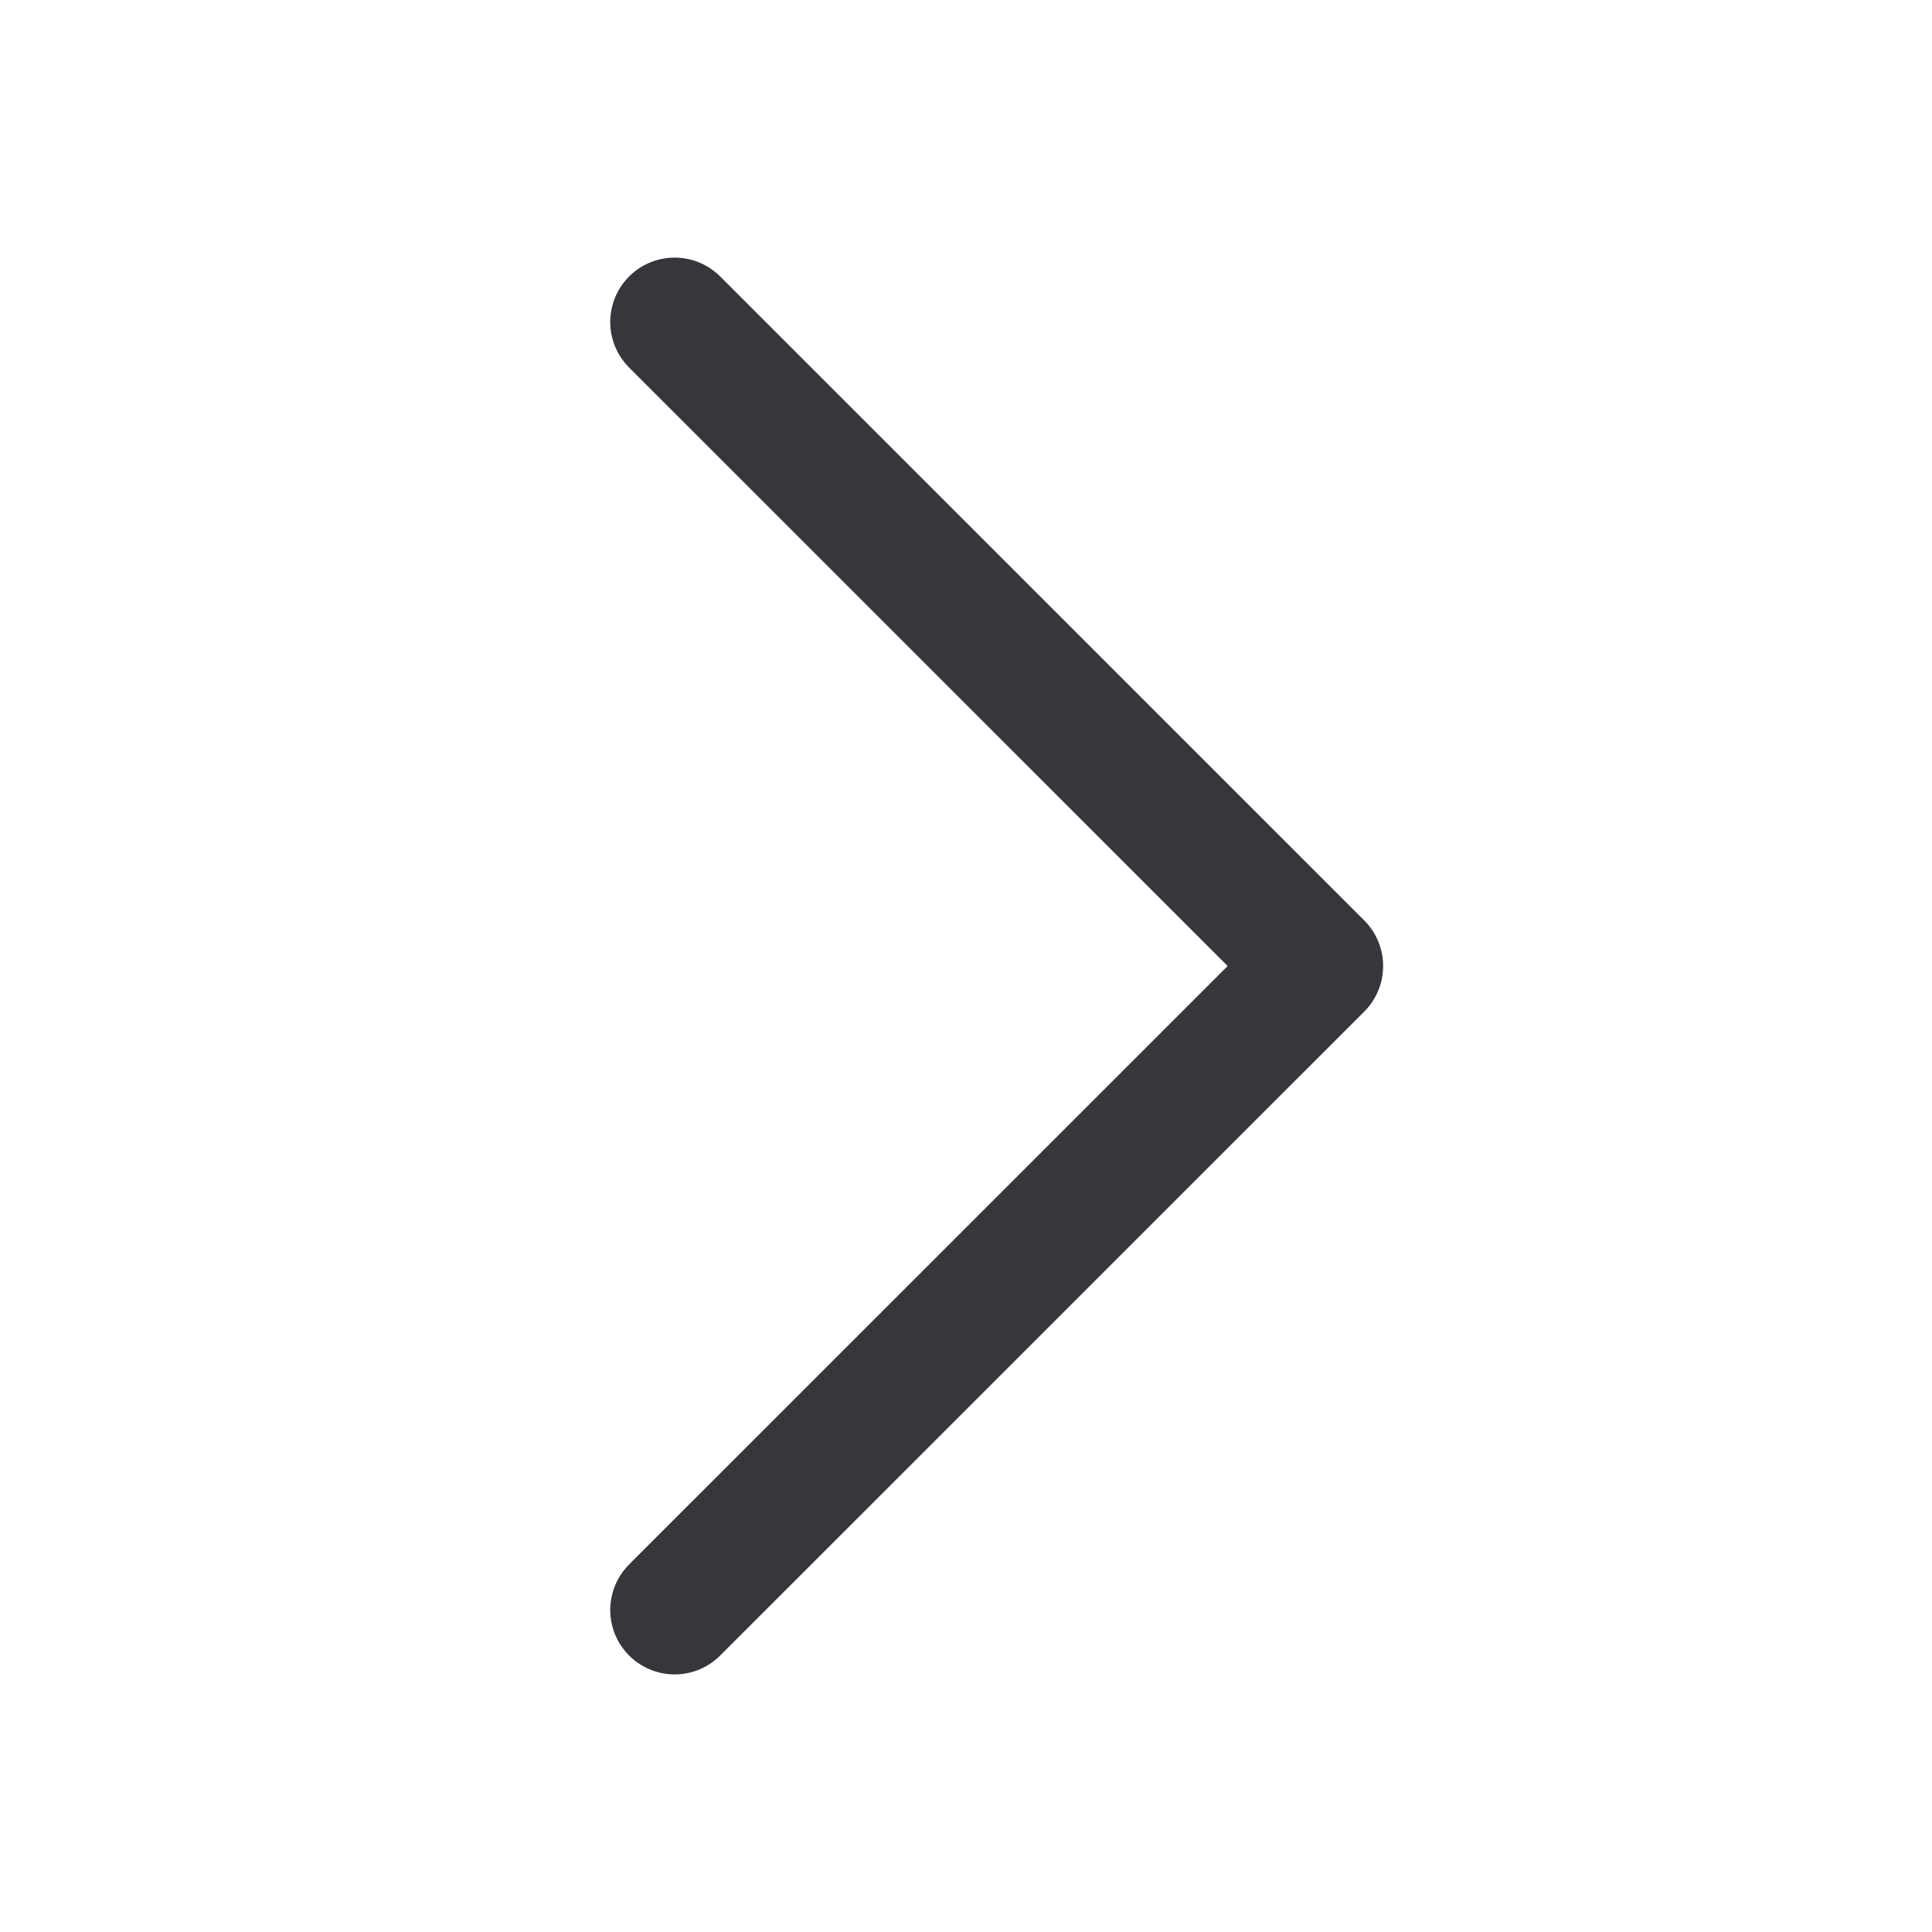
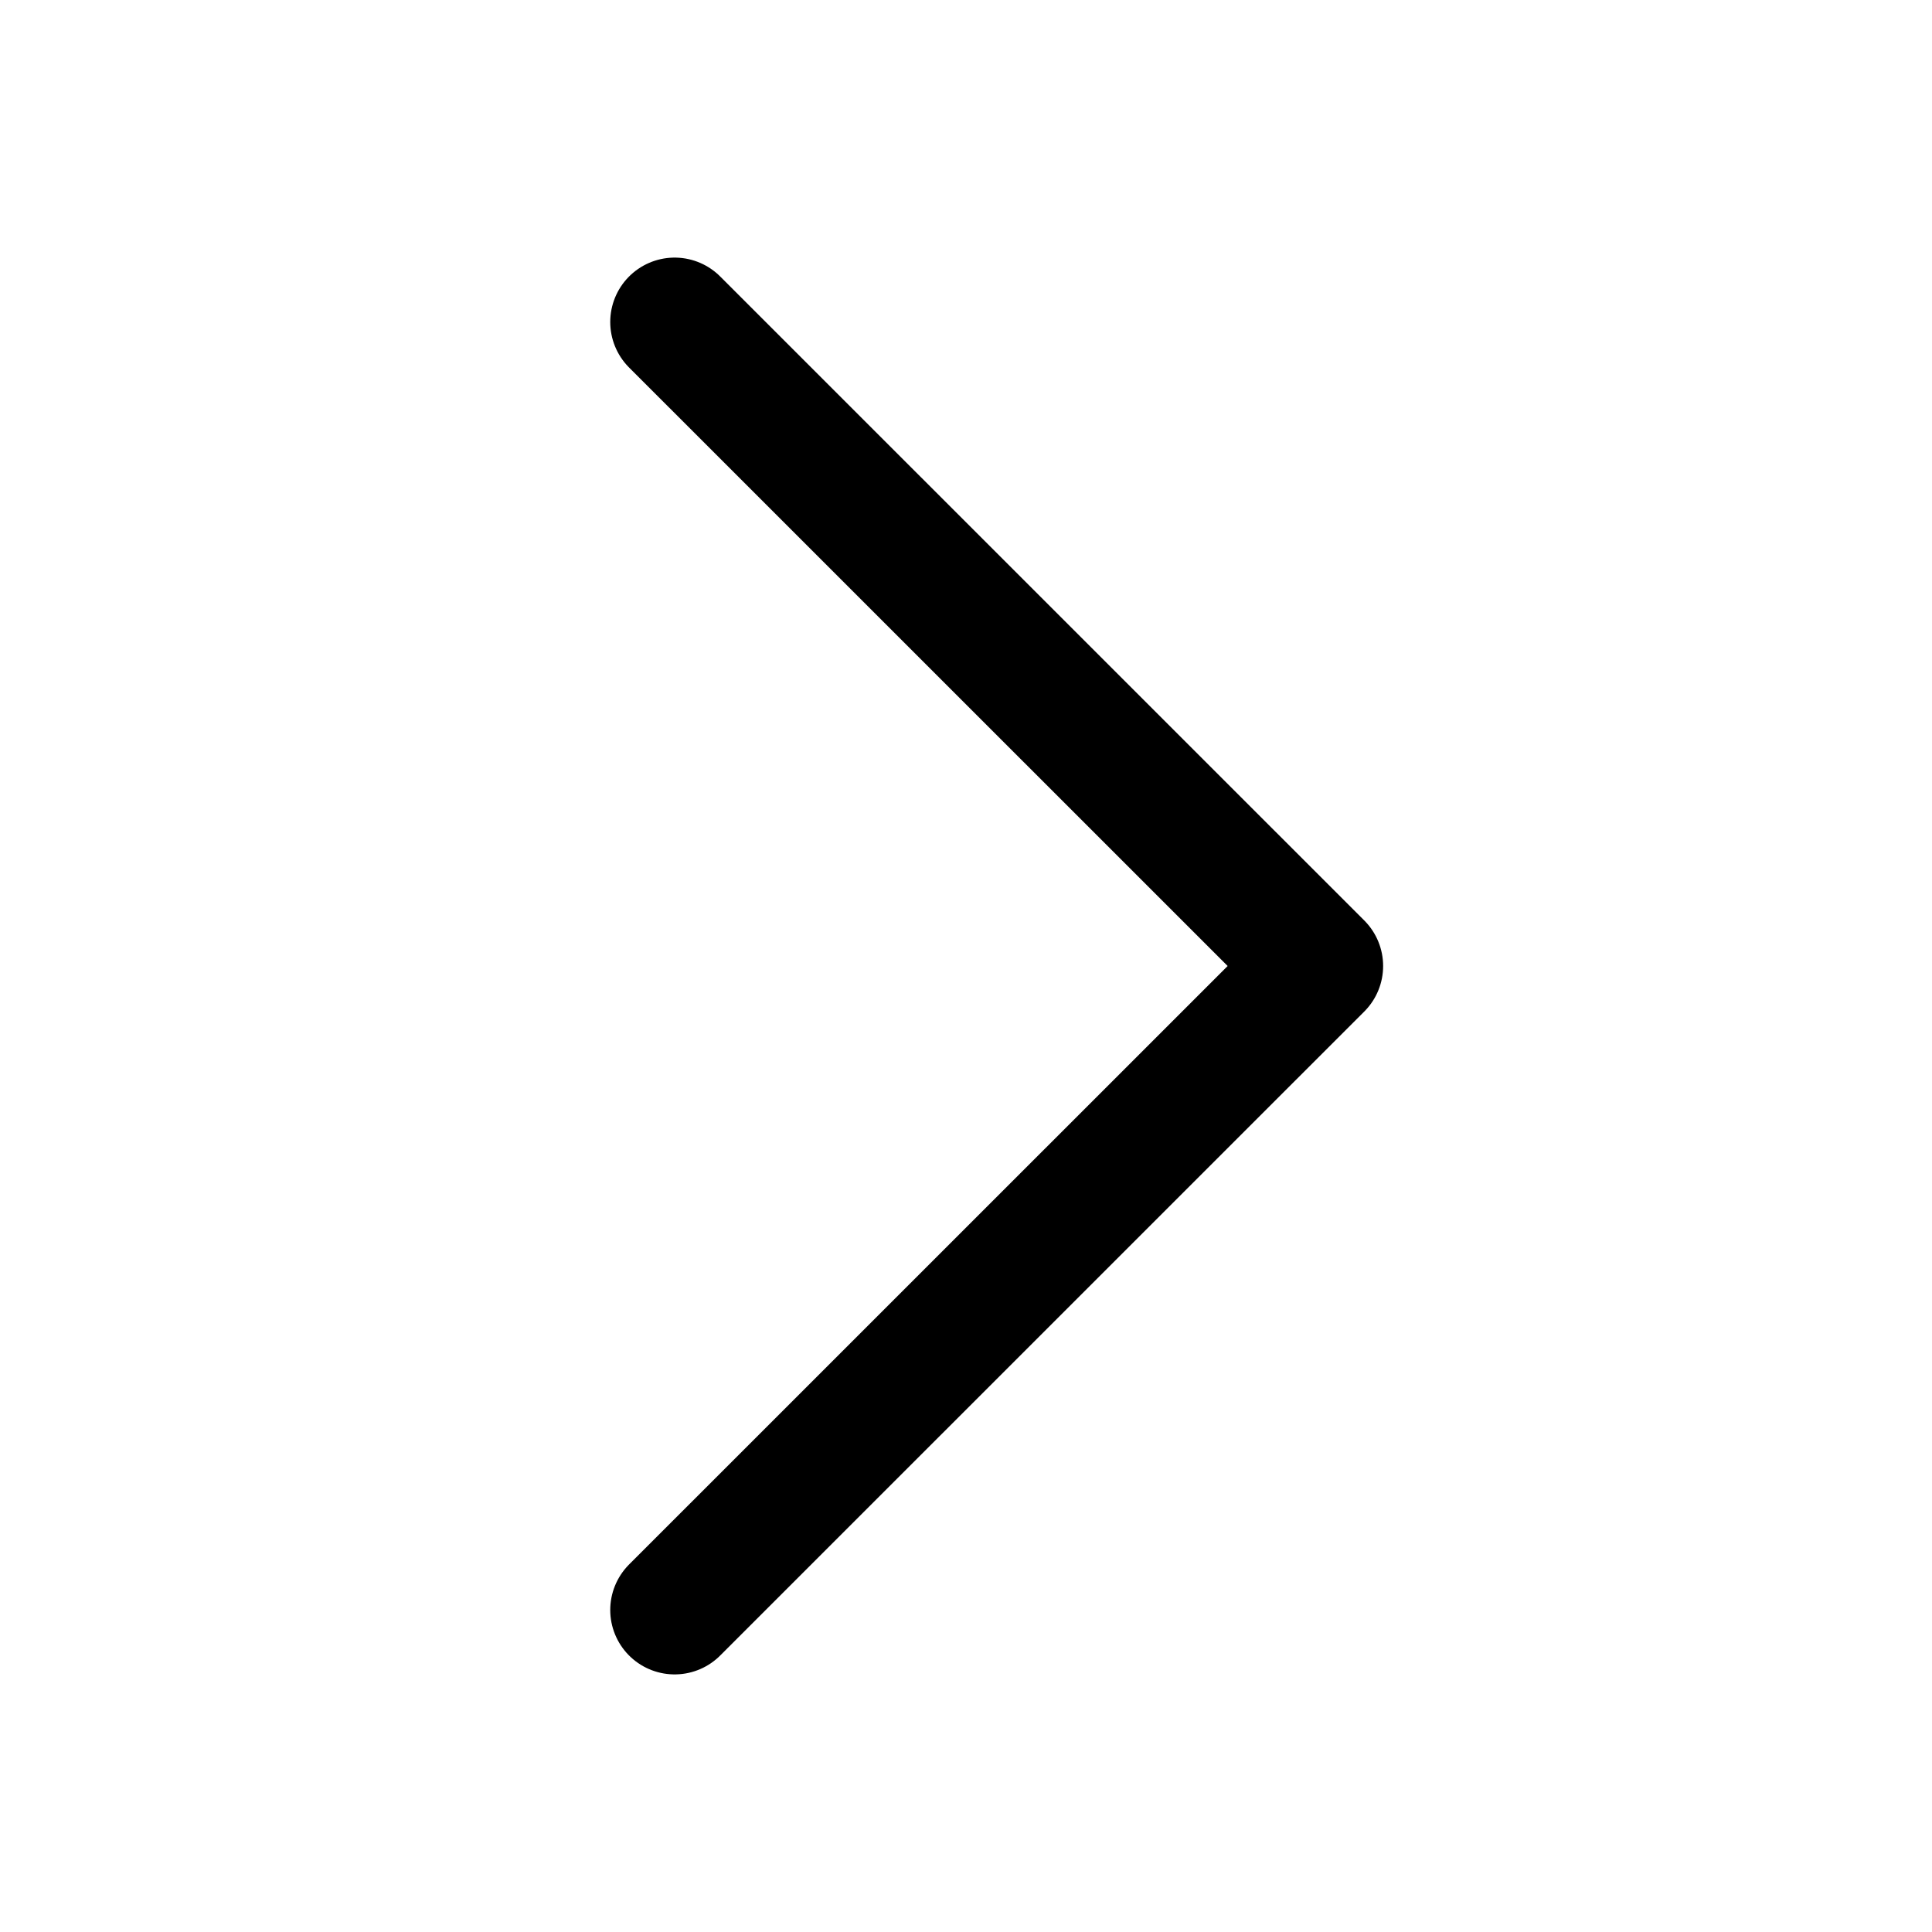
<svg xmlns="http://www.w3.org/2000/svg" width="20" height="20" viewBox="0 0 21 20" fill="none">
-   <path d="M7.333 17L14.334 10L7.333 3" stroke="#36373C" stroke-width="1.4" stroke-linecap="round" stroke-linejoin="round" />
+   <path d="M7.333 17L14.334 10L7.333 3" stroke="currentColor" stroke-width="1.4" stroke-linecap="round" stroke-linejoin="round" />
</svg>
